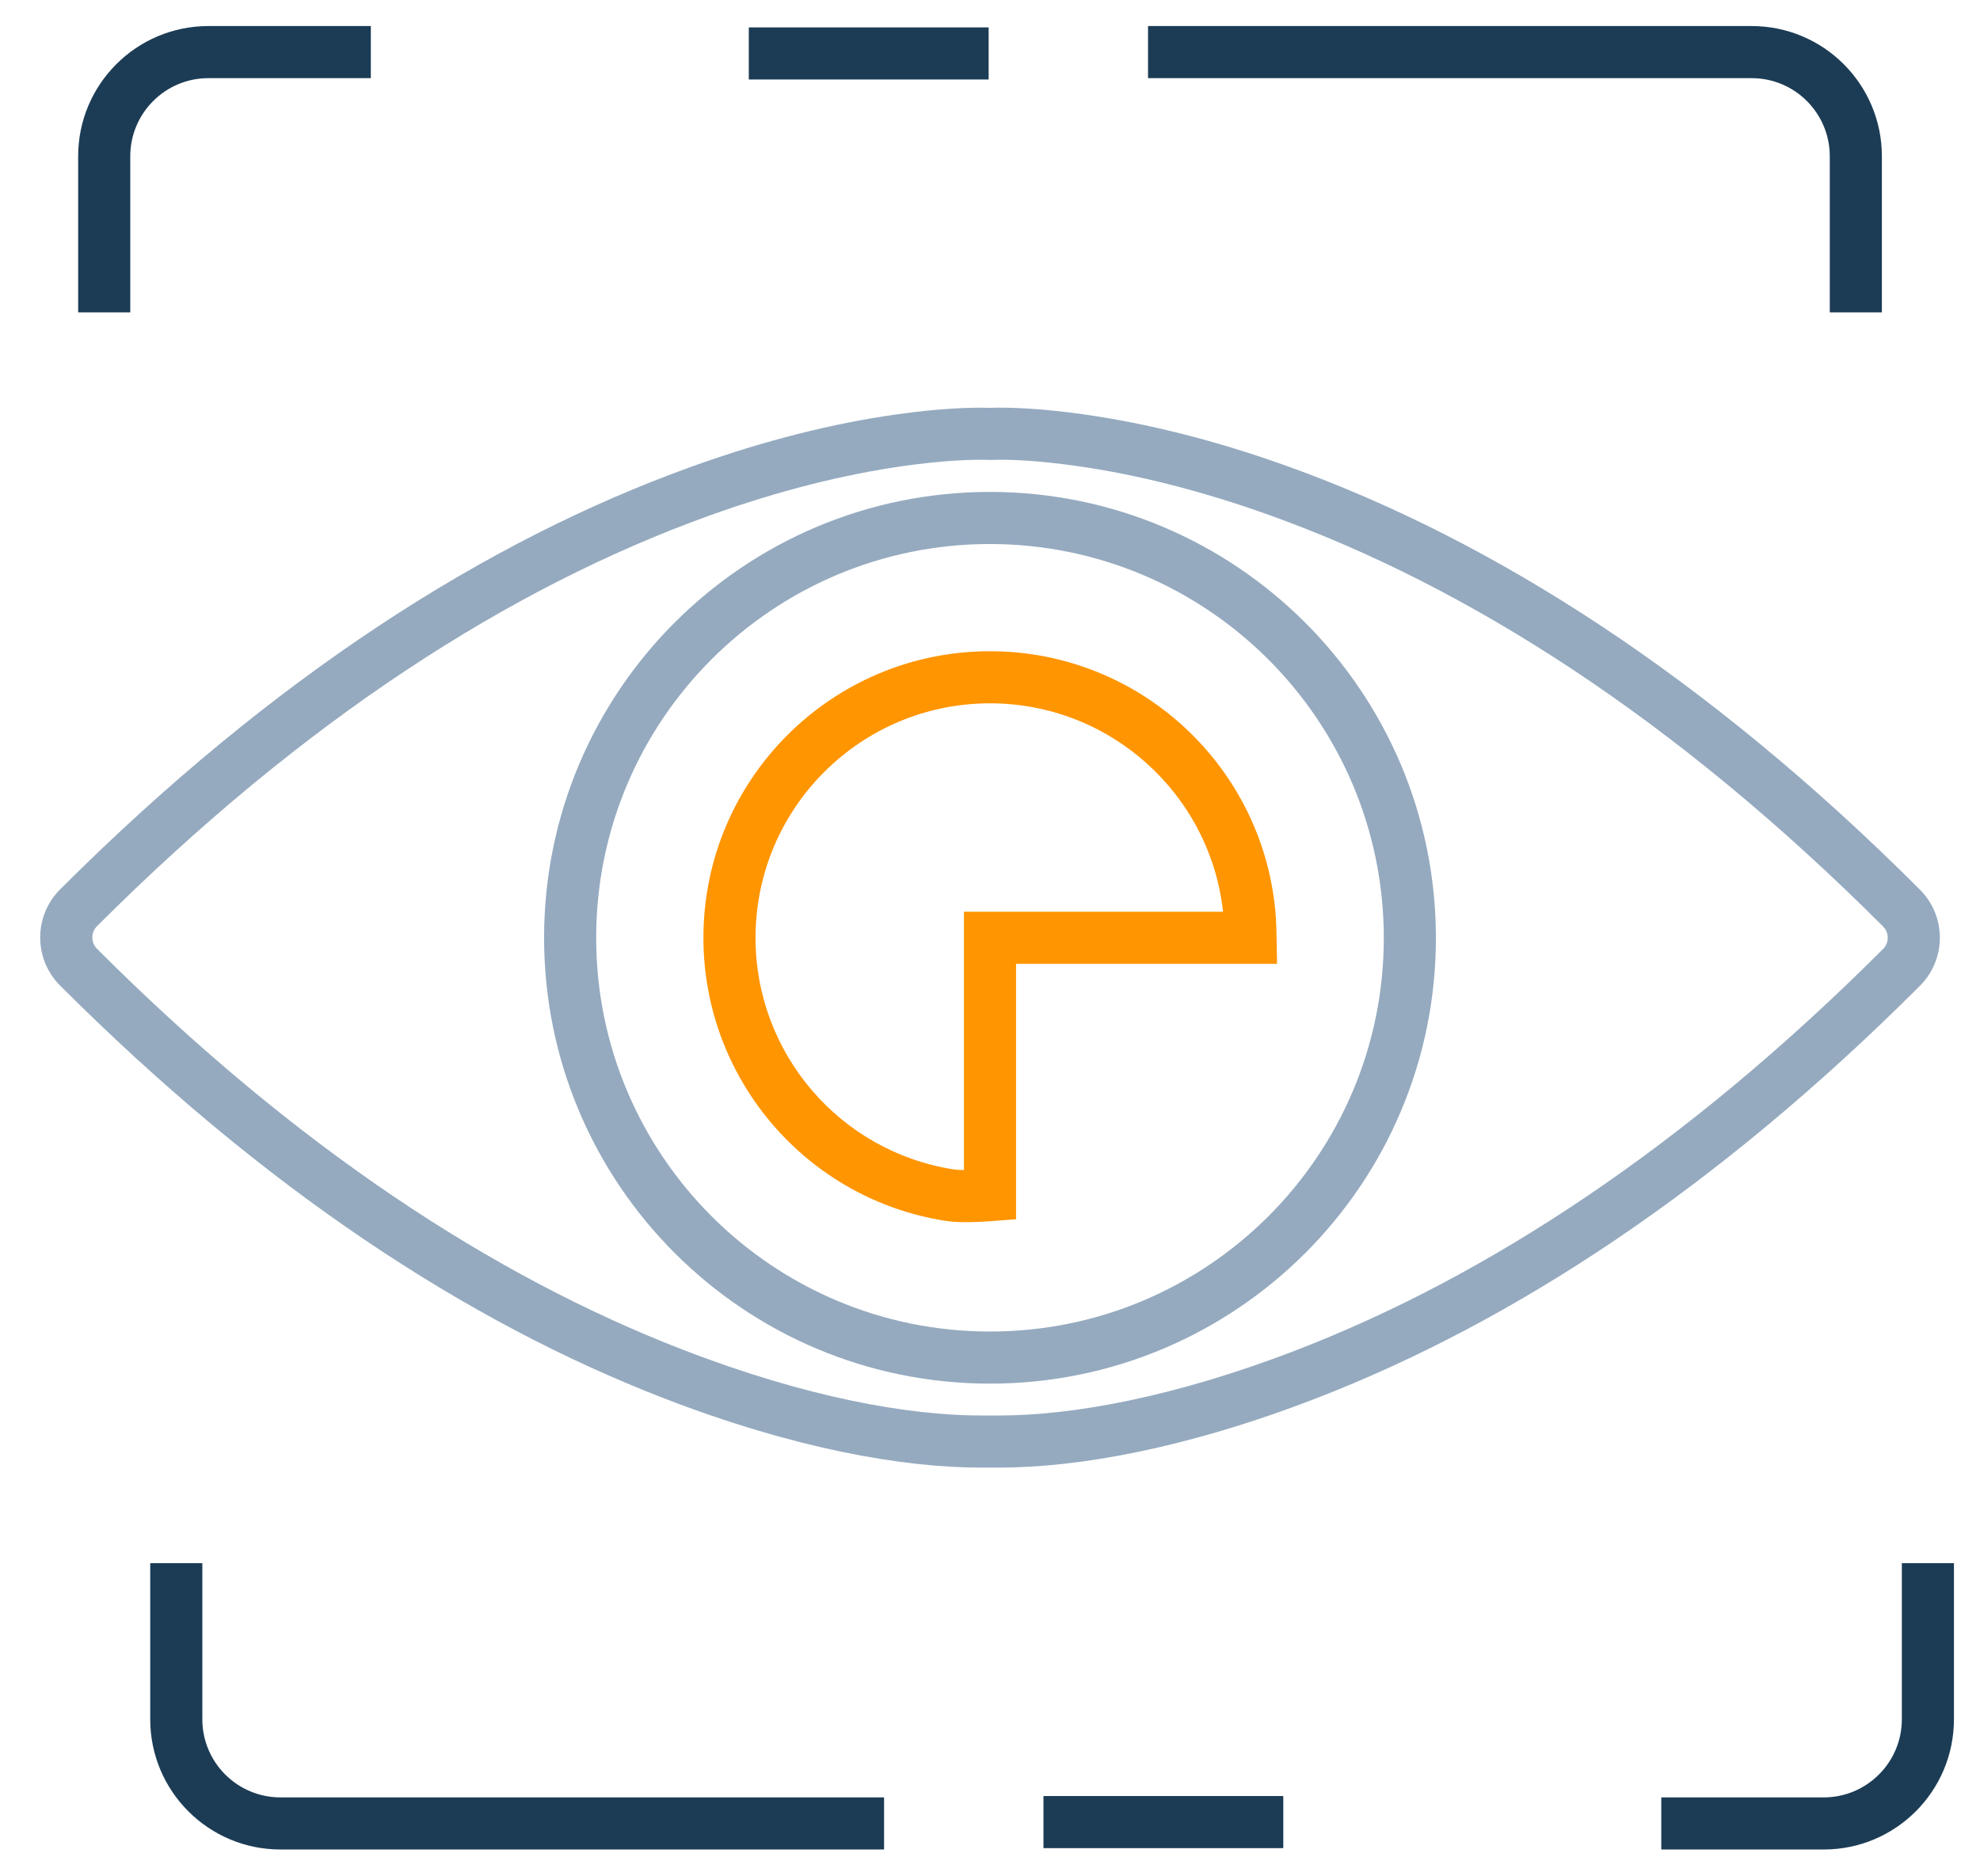
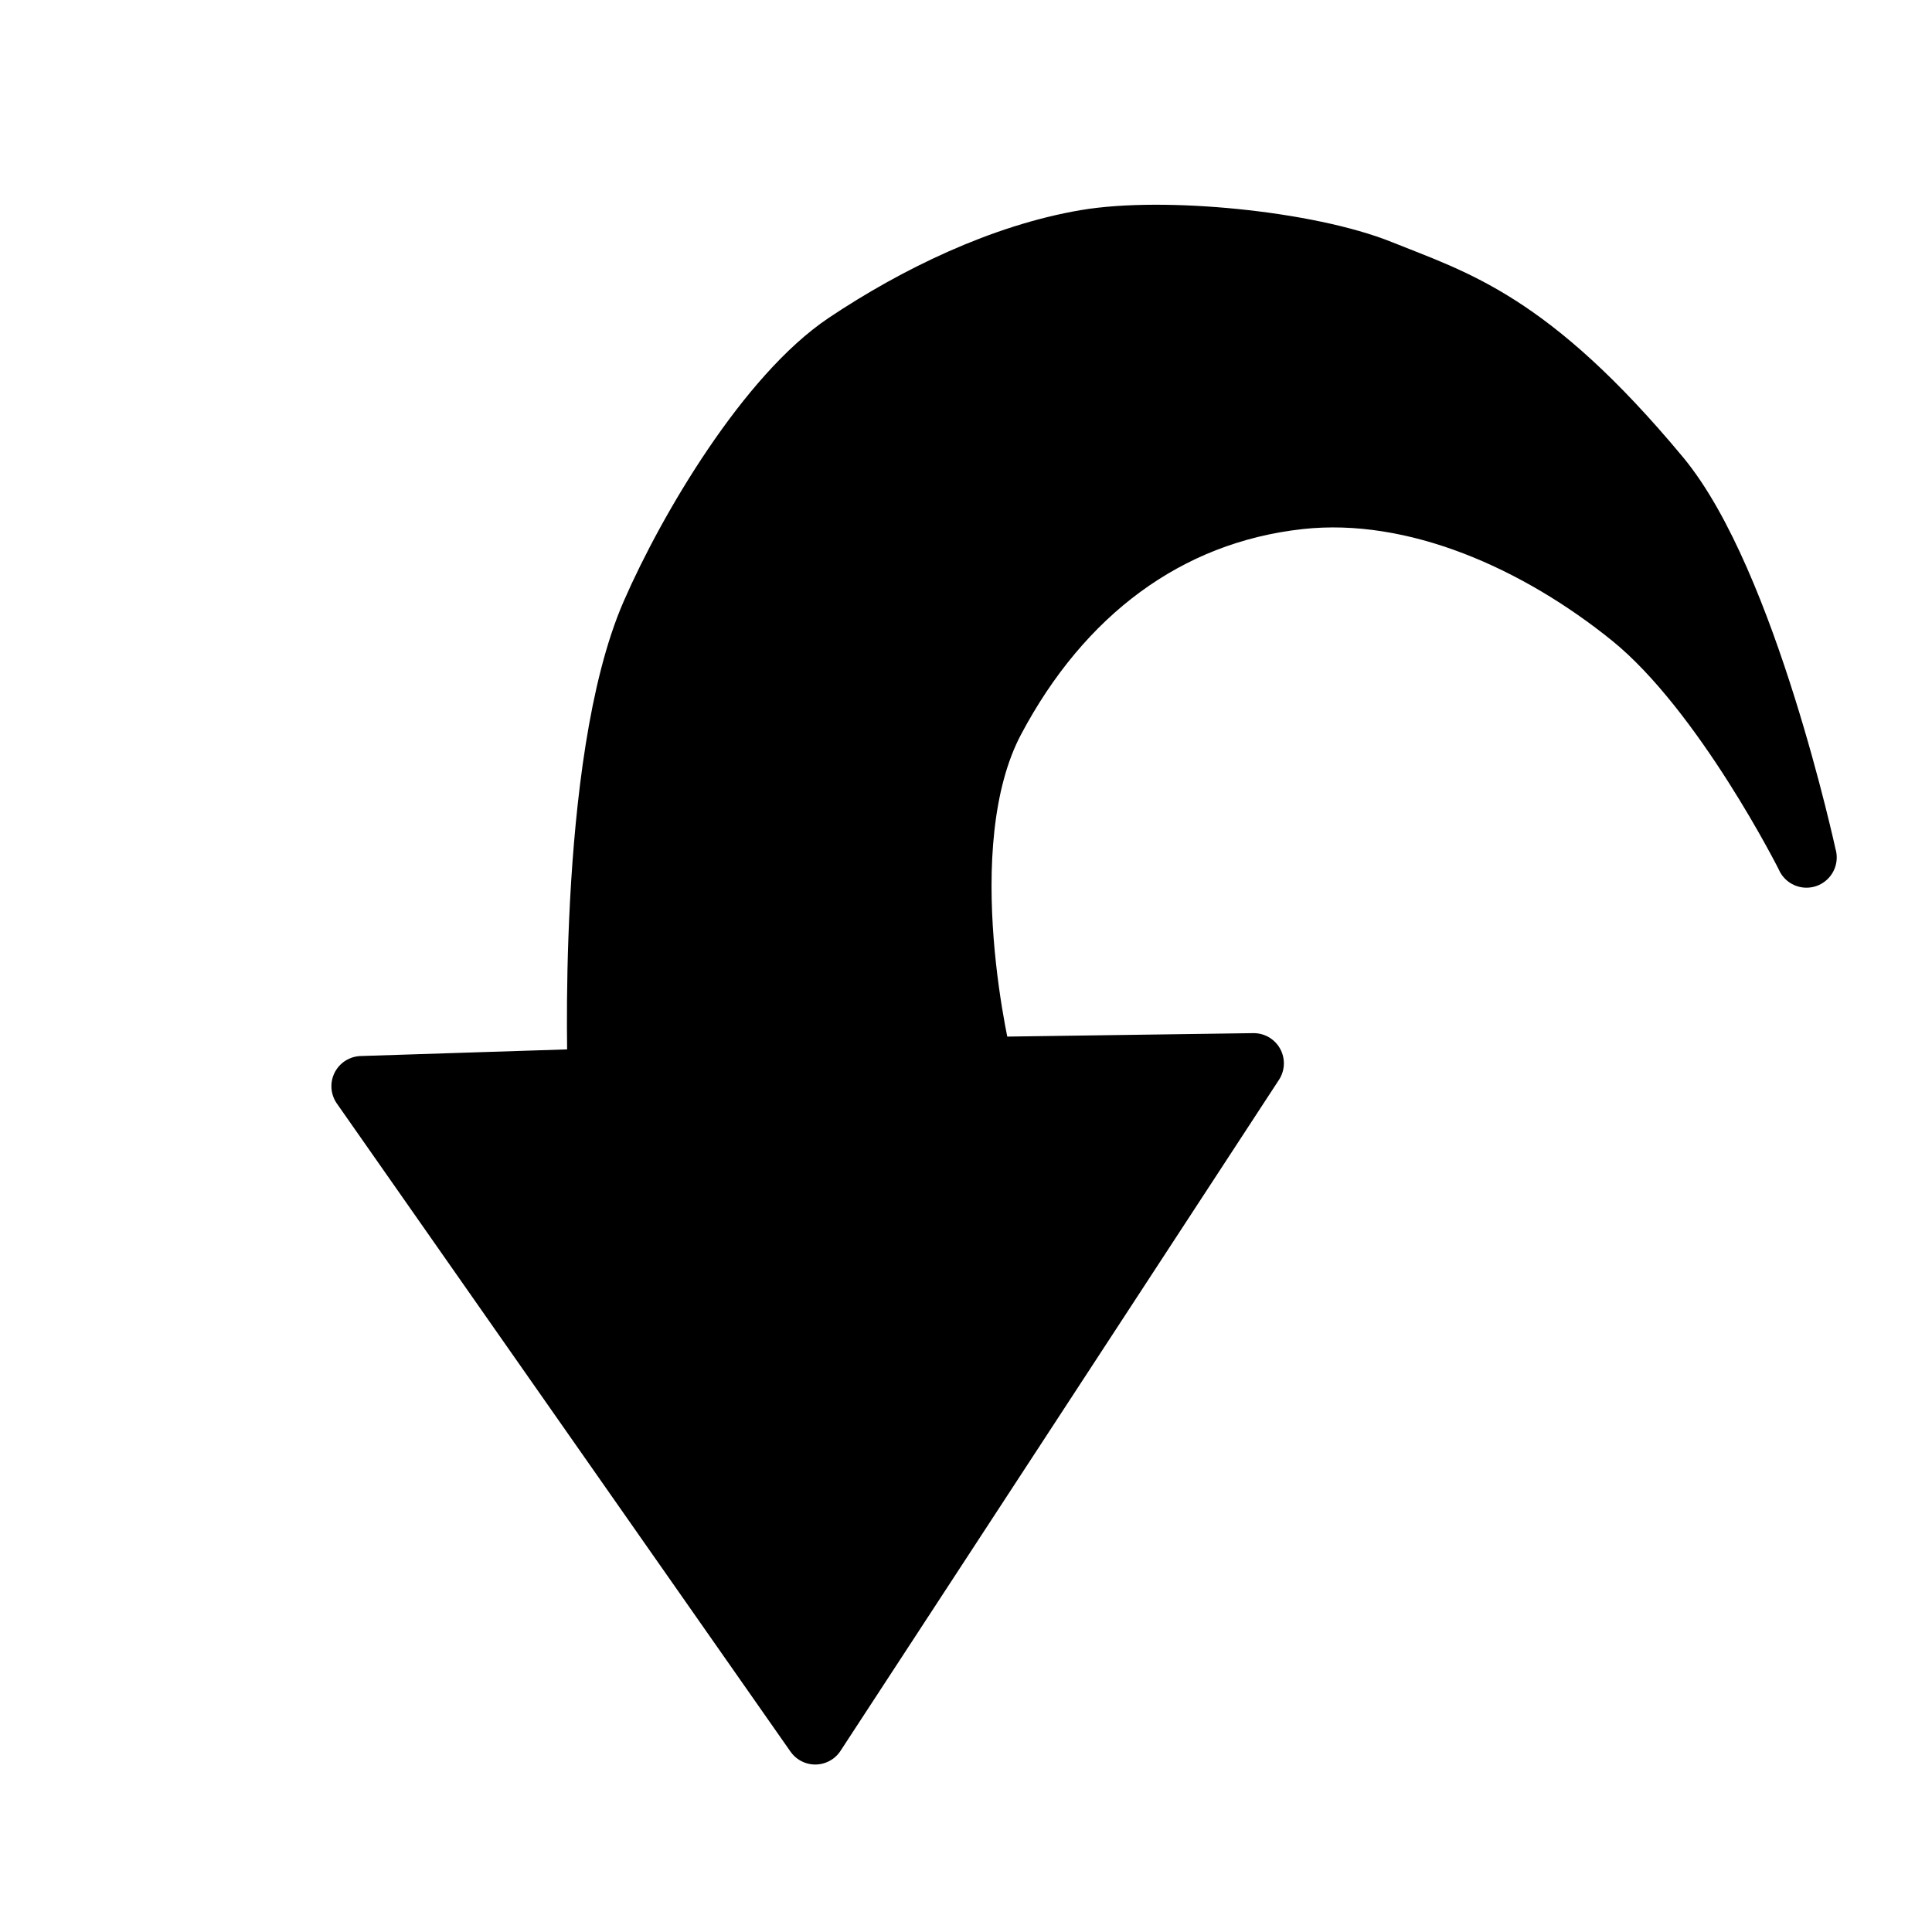
- <svg xmlns="http://www.w3.org/2000/svg" width="38px" height="36px" viewBox="0 0 38 36" version="1.1">
-   <defs />
-   <g id="Symbols" stroke="none" stroke-width="1" fill="none" fill-rule="evenodd">
-     <g id="Get-some-free-visibility.icon" transform="translate(-11, -12)" fill-rule="nonzero">
-       <g id="visibility" transform="translate(11, 12)">
-         <g id="Group-3" transform="translate(0, 7)">
-           <path d="M19,18.558 C23.174,18.558 26.558,15.174 26.558,11.001 C26.554,6.828 23.172,3.446 19,3.442 C14.826,3.442 11.442,6.826 11.442,11 C11.442,15.174 14.826,18.558 19,18.558 Z M19,19.558 C14.274,19.558 10.442,15.726 10.442,11 C10.442,6.274 14.274,2.442 19.001,2.442 C23.725,2.447 27.553,6.275 27.558,11 C27.558,15.726 23.726,19.558 19,19.558 Z" id="Path" fill="#95AABF" />
-           <path d="M19.5,11.5 L19.5,16.403 L19.038,16.438 C18.652,16.467 18.358,16.467 18.142,16.433 C15.484,16.017 13.5,13.718 13.5,11 C13.5,7.962 15.962,5.5 19,5.5 C21.884,5.5 24.272,7.727 24.485,10.588 C24.492,10.681 24.497,10.815 24.5,10.991 L24.509,11.5 L19.5,11.5 Z M18.5,10.5 L23.473,10.5 C23.223,8.239 21.305,6.5 19,6.5 C16.515,6.5 14.5,8.515 14.5,11 C14.5,13.224 16.123,15.105 18.297,15.445 C18.347,15.453 18.415,15.458 18.5,15.459 L18.5,10.5 Z" id="Oval" fill="#FF9500" />
-           <path d="M20.802,0.954 C21.99,1.122 23.308,1.444 24.732,1.957 C28.658,3.372 32.754,5.983 36.847,10.076 C37.357,10.586 37.357,11.412 36.847,11.922 C32.948,15.822 29.036,18.38 25.26,19.84 C22.754,20.809 20.676,21.17 19.168,21.17 L18.832,21.17 C17.326,21.17 15.246,20.808 12.741,19.839 C8.964,18.378 5.053,15.818 1.154,11.918 C0.644,11.408 0.644,10.581 1.154,10.071 C5.241,5.987 9.332,3.379 13.254,1.964 C14.678,1.45 15.996,1.126 17.185,0.957 C17.962,0.846 18.576,0.815 18.998,0.828 C19.413,0.814 20.027,0.844 20.802,0.954 Z M19.019,1.828 C18.617,1.815 18.055,1.843 17.326,1.947 C16.203,2.107 14.952,2.414 13.593,2.904 C9.81,4.27 5.845,6.797 1.861,10.778 C1.742,10.898 1.742,11.091 1.861,11.211 C5.662,15.013 9.456,17.495 13.102,18.906 C15.488,19.829 17.445,20.17 18.832,20.17 L19.168,20.17 C20.557,20.17 22.513,19.83 24.899,18.908 C28.545,17.498 32.339,15.016 36.14,11.215 C36.259,11.096 36.259,10.902 36.14,10.783 C32.15,6.794 28.18,4.263 24.393,2.898 C23.034,2.409 21.783,2.102 20.662,1.944 C19.935,1.841 19.374,1.814 19.019,1.828 Z" id="Path" fill="#95AABF" />
-         </g>
-         <g id="Group-2" transform="translate(2, 0)" fill="#1C3C55">
-           <path d="M0.5,5.996 L-0.5,5.996 L-0.5,3 C-0.5,1.619 0.619,0.5 2,0.5 L5.117,0.5 L5.117,1.5 L2,1.5 C1.172,1.5 0.5,2.172 0.5,3 L0.5,5.996 Z" id="Path-2" />
-           <path d="M21.033,5.996 L20.033,5.996 L20.033,3 C20.033,1.619 21.152,0.5 22.533,0.5 L34.117,0.5 L34.117,1.5 L22.533,1.5 C21.704,1.5 21.033,2.172 21.033,3 L21.033,5.996 Z" id="Path-2-Copy" transform="translate(27.07496, 3.248037) scale(-1, 1) translate(-27.07496, -3.248037) " />
-           <polygon id="Path-3" points="16.974 0.526 16.974 1.526 12.371 1.526 12.371 0.526" />
-         </g>
-         <g id="Group" transform="translate(19.5, 33) scale(-1, -1) translate(-19.5, -33) translate(2, 30)" fill="#1C3C55">
-           <path d="M0.5,5.996 L-0.5,5.996 L-0.5,3 C-0.5,1.619 0.619,0.5 2,0.5 L5.117,0.5 L5.117,1.5 L2,1.5 C1.172,1.5 0.5,2.172 0.5,3 L0.5,5.996 Z" id="Path-2" />
-           <path d="M21.033,5.996 L20.033,5.996 L20.033,3 C20.033,1.619 21.152,0.5 22.533,0.5 L34.117,0.5 L34.117,1.5 L22.533,1.5 C21.704,1.5 21.033,2.172 21.033,3 L21.033,5.996 Z" id="Path-2-Copy" transform="translate(27.07496, 3.248037) scale(-1, 1) translate(-27.07496, -3.248037) " />
-           <polygon id="Path-3" points="16.974 0.526 16.974 1.526 12.371 1.526 12.371 0.526" />
-         </g>
-       </g>
-     </g>
-   </g>
+ <svg xmlns="http://www.w3.org/2000/svg" width="32" height="32">
+   <path d="M29.922 14.202s-1.37-2.737-2.905-3.978c-1.535-1.241-3.561-2.17-5.494-1.958-2.2.242-3.941 1.569-5.052 3.663-1.111 2.094-.189 5.746-.189 5.746l4.483-.063-7.262 11.114-7.514-10.735 3.915-.126s-.196-5.223.884-7.704c.619-1.422 1.932-3.621 3.22-4.483 1.168-.781 2.593-1.47 3.978-1.705 1.287-.218 3.682.016 4.892.505 1.209.489 2.457.822 4.61 3.41 1.445 1.737 2.433 6.315 2.433 6.315z" stroke="#000" stroke-linejoin="round" />
</svg>
